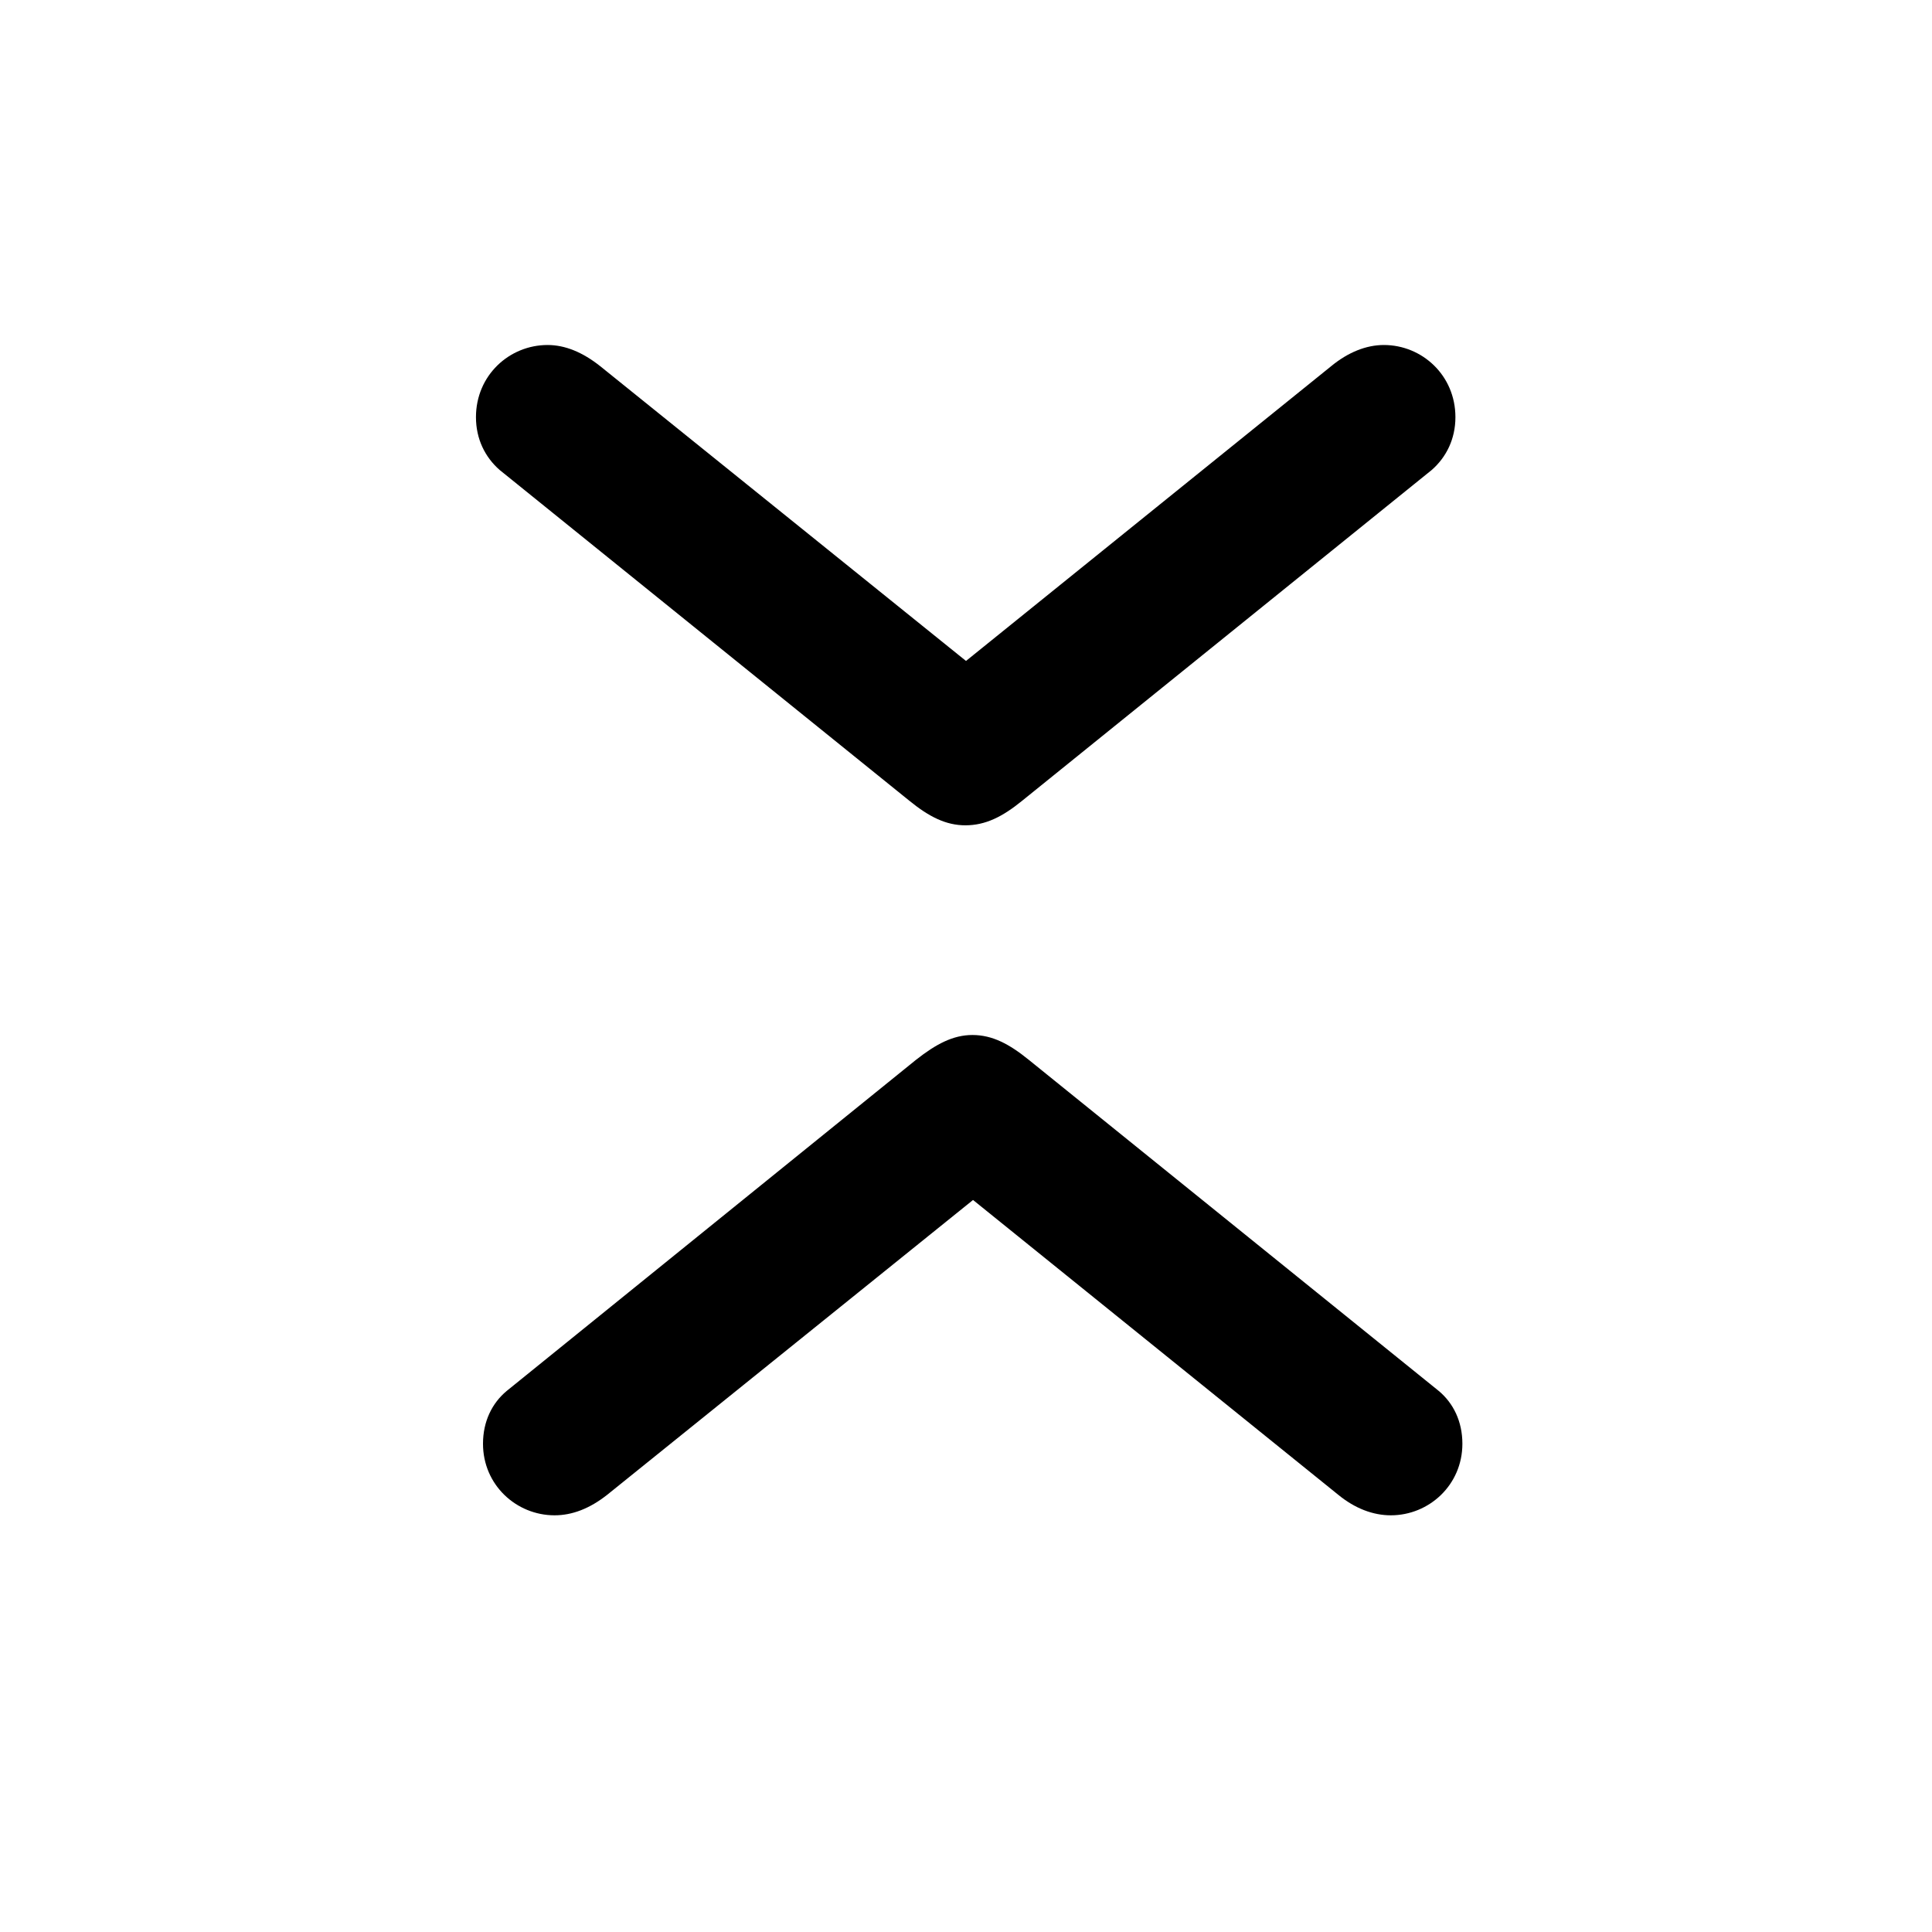
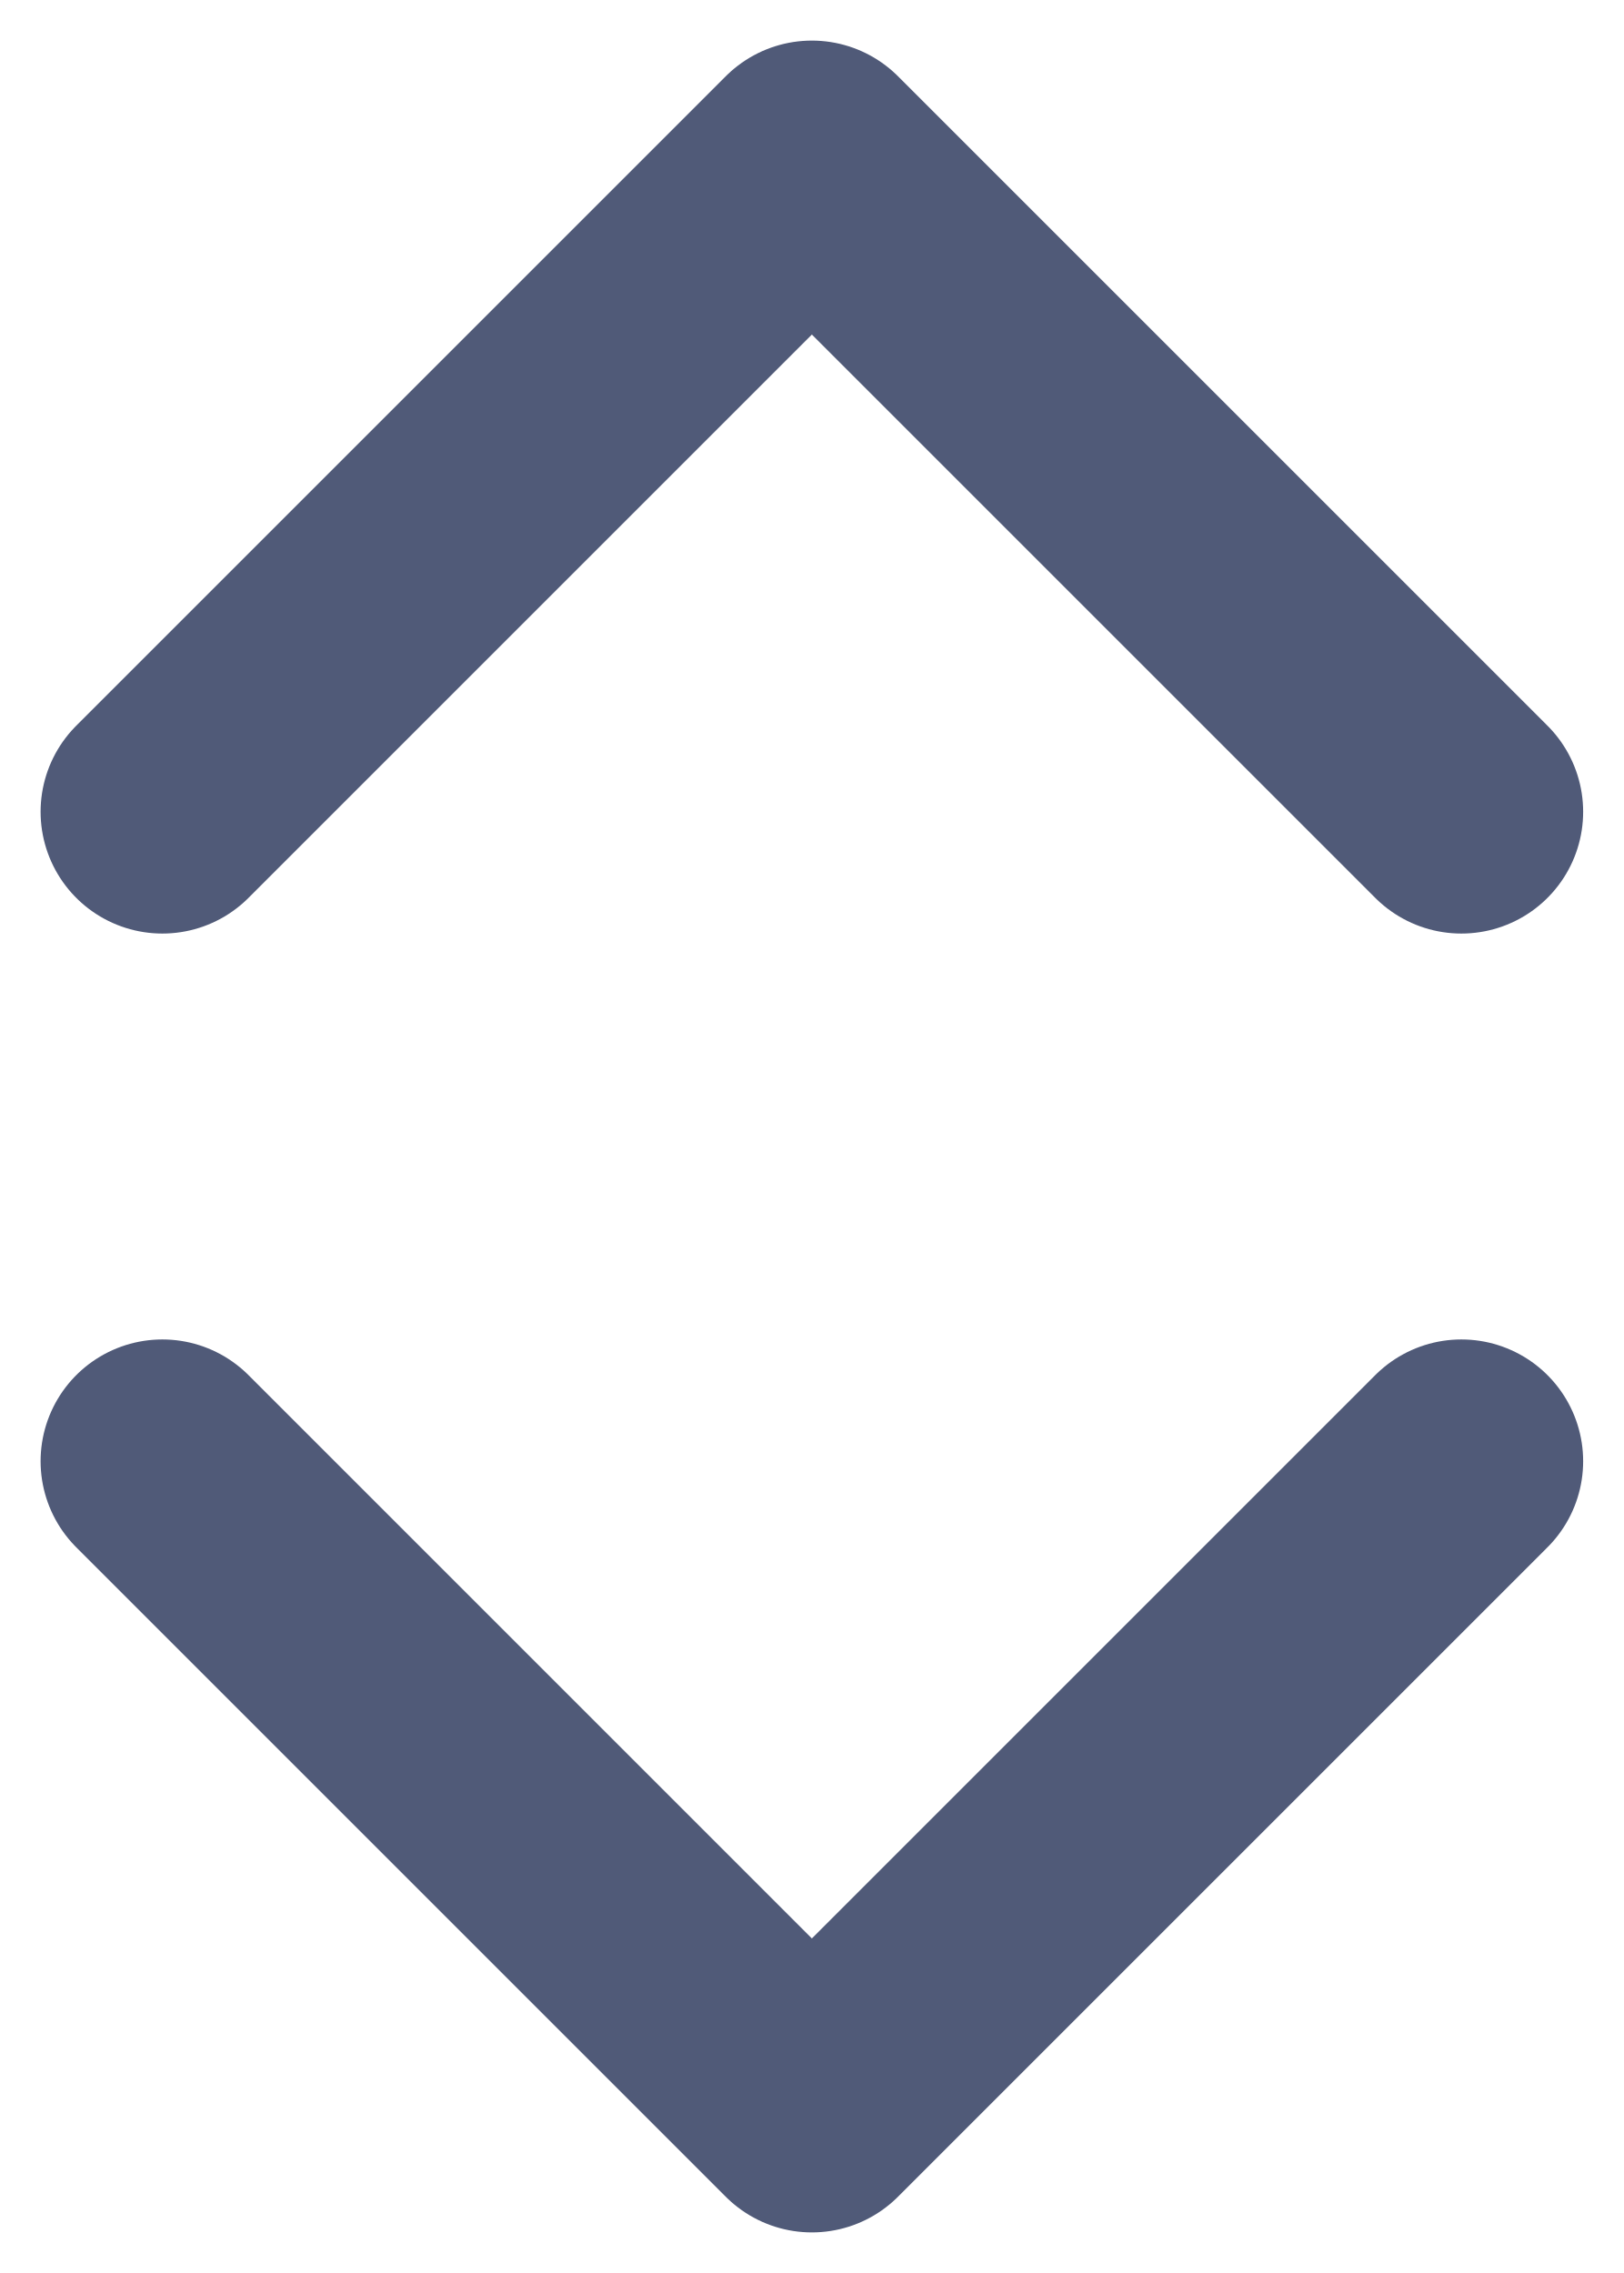
- <svg xmlns="http://www.w3.org/2000/svg" width="28" height="28" viewBox="0 0 28 28" fill="none">
-   <path d="M13.991 11.961C14.281 11.961 14.527 11.838 14.809 11.609L20.75 6.811C20.961 6.626 21.093 6.362 21.093 6.046C21.093 5.439 20.609 5 20.056 5C19.801 5 19.537 5.105 19.291 5.308L14 9.579L8.7 5.308C8.445 5.105 8.19 5 7.936 5C7.382 5 6.898 5.439 6.898 6.046C6.898 6.362 7.03 6.626 7.241 6.811L13.174 11.601C13.464 11.838 13.71 11.961 13.991 11.961Z" fill="currentColor" />
-   <path d="M14.093 15C13.812 15 13.565 15.132 13.275 15.36L7.343 20.159C7.132 20.335 7 20.599 7 20.924C7 21.521 7.483 21.961 8.037 21.961C8.292 21.961 8.547 21.864 8.802 21.662L14.102 17.391L19.393 21.662C19.639 21.864 19.902 21.961 20.157 21.961C20.711 21.961 21.194 21.521 21.194 20.924C21.194 20.599 21.062 20.335 20.852 20.159L14.91 15.36C14.629 15.132 14.383 15 14.093 15Z" fill="currentColor" />
+ <svg xmlns="http://www.w3.org/2000/svg" width="10" height="14" viewBox="0 0 10 14" fill="none">
+   <path d="M1 9L5 13L9 9" stroke="#505A78" stroke-width="1.5" stroke-linecap="round" stroke-linejoin="round" />
+   <path d="M9 5L5 1L1 5" stroke="#505A78" stroke-width="1.5" stroke-linecap="round" stroke-linejoin="round" />
</svg>
